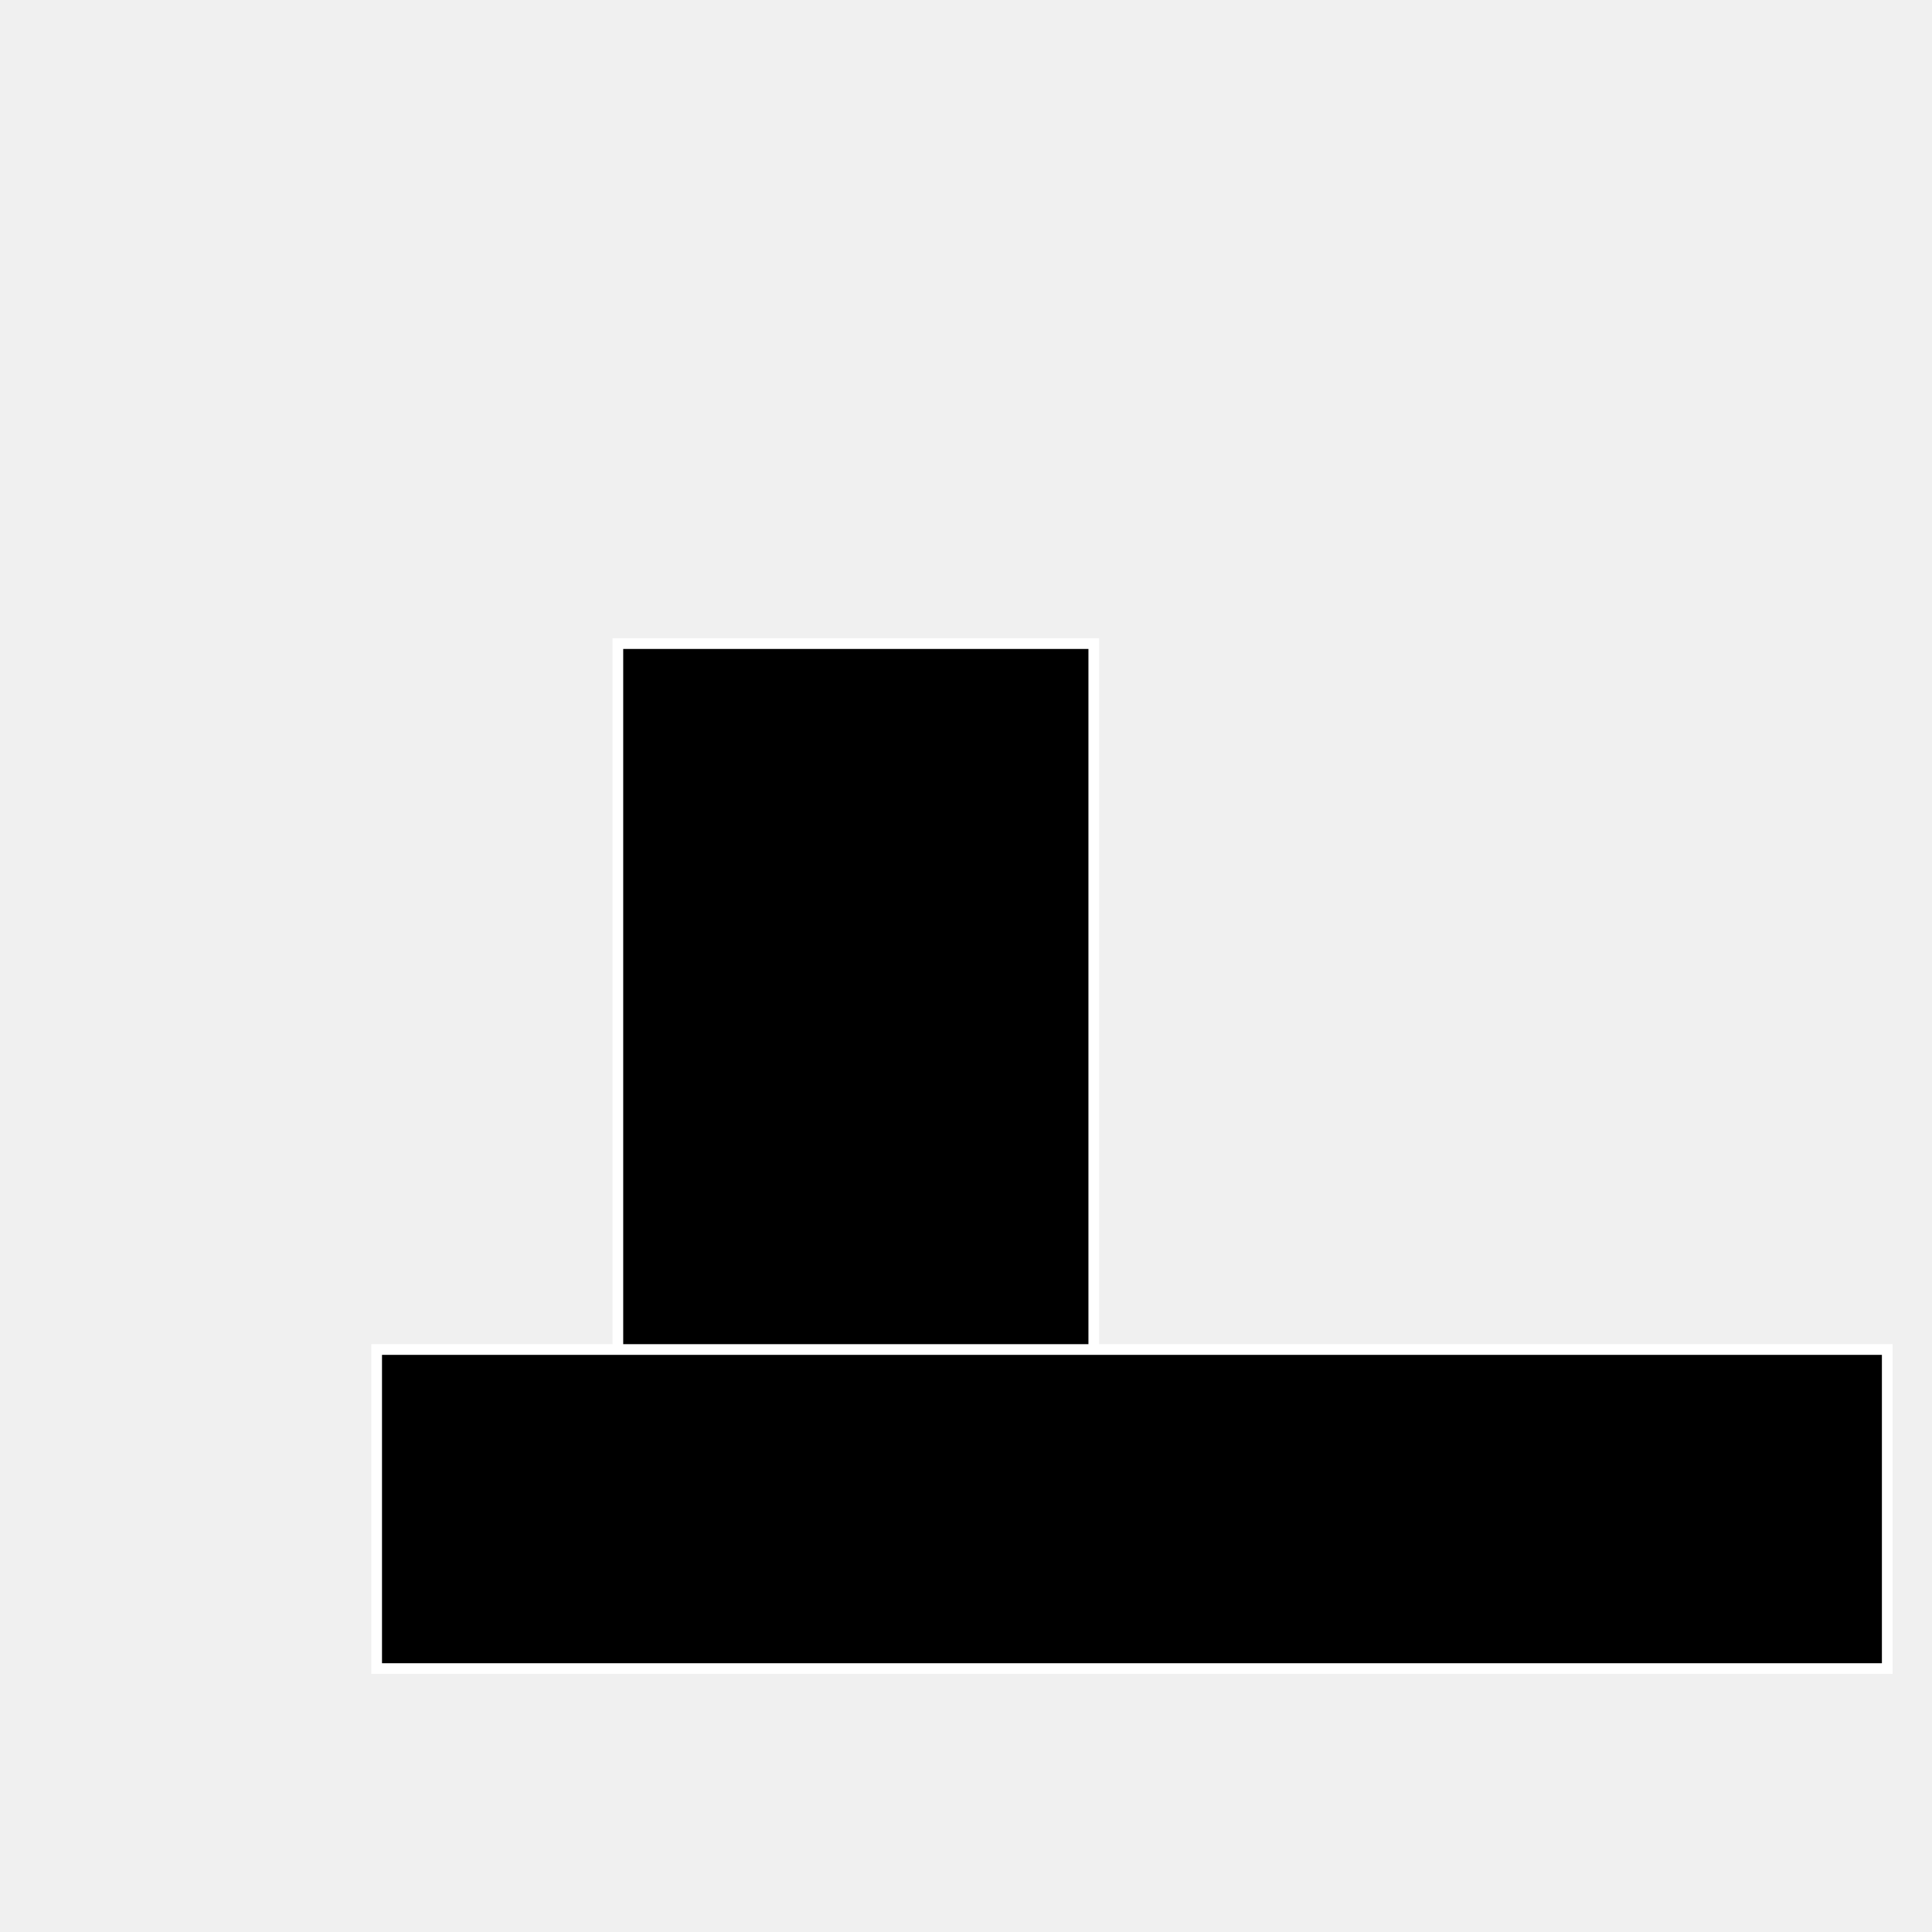
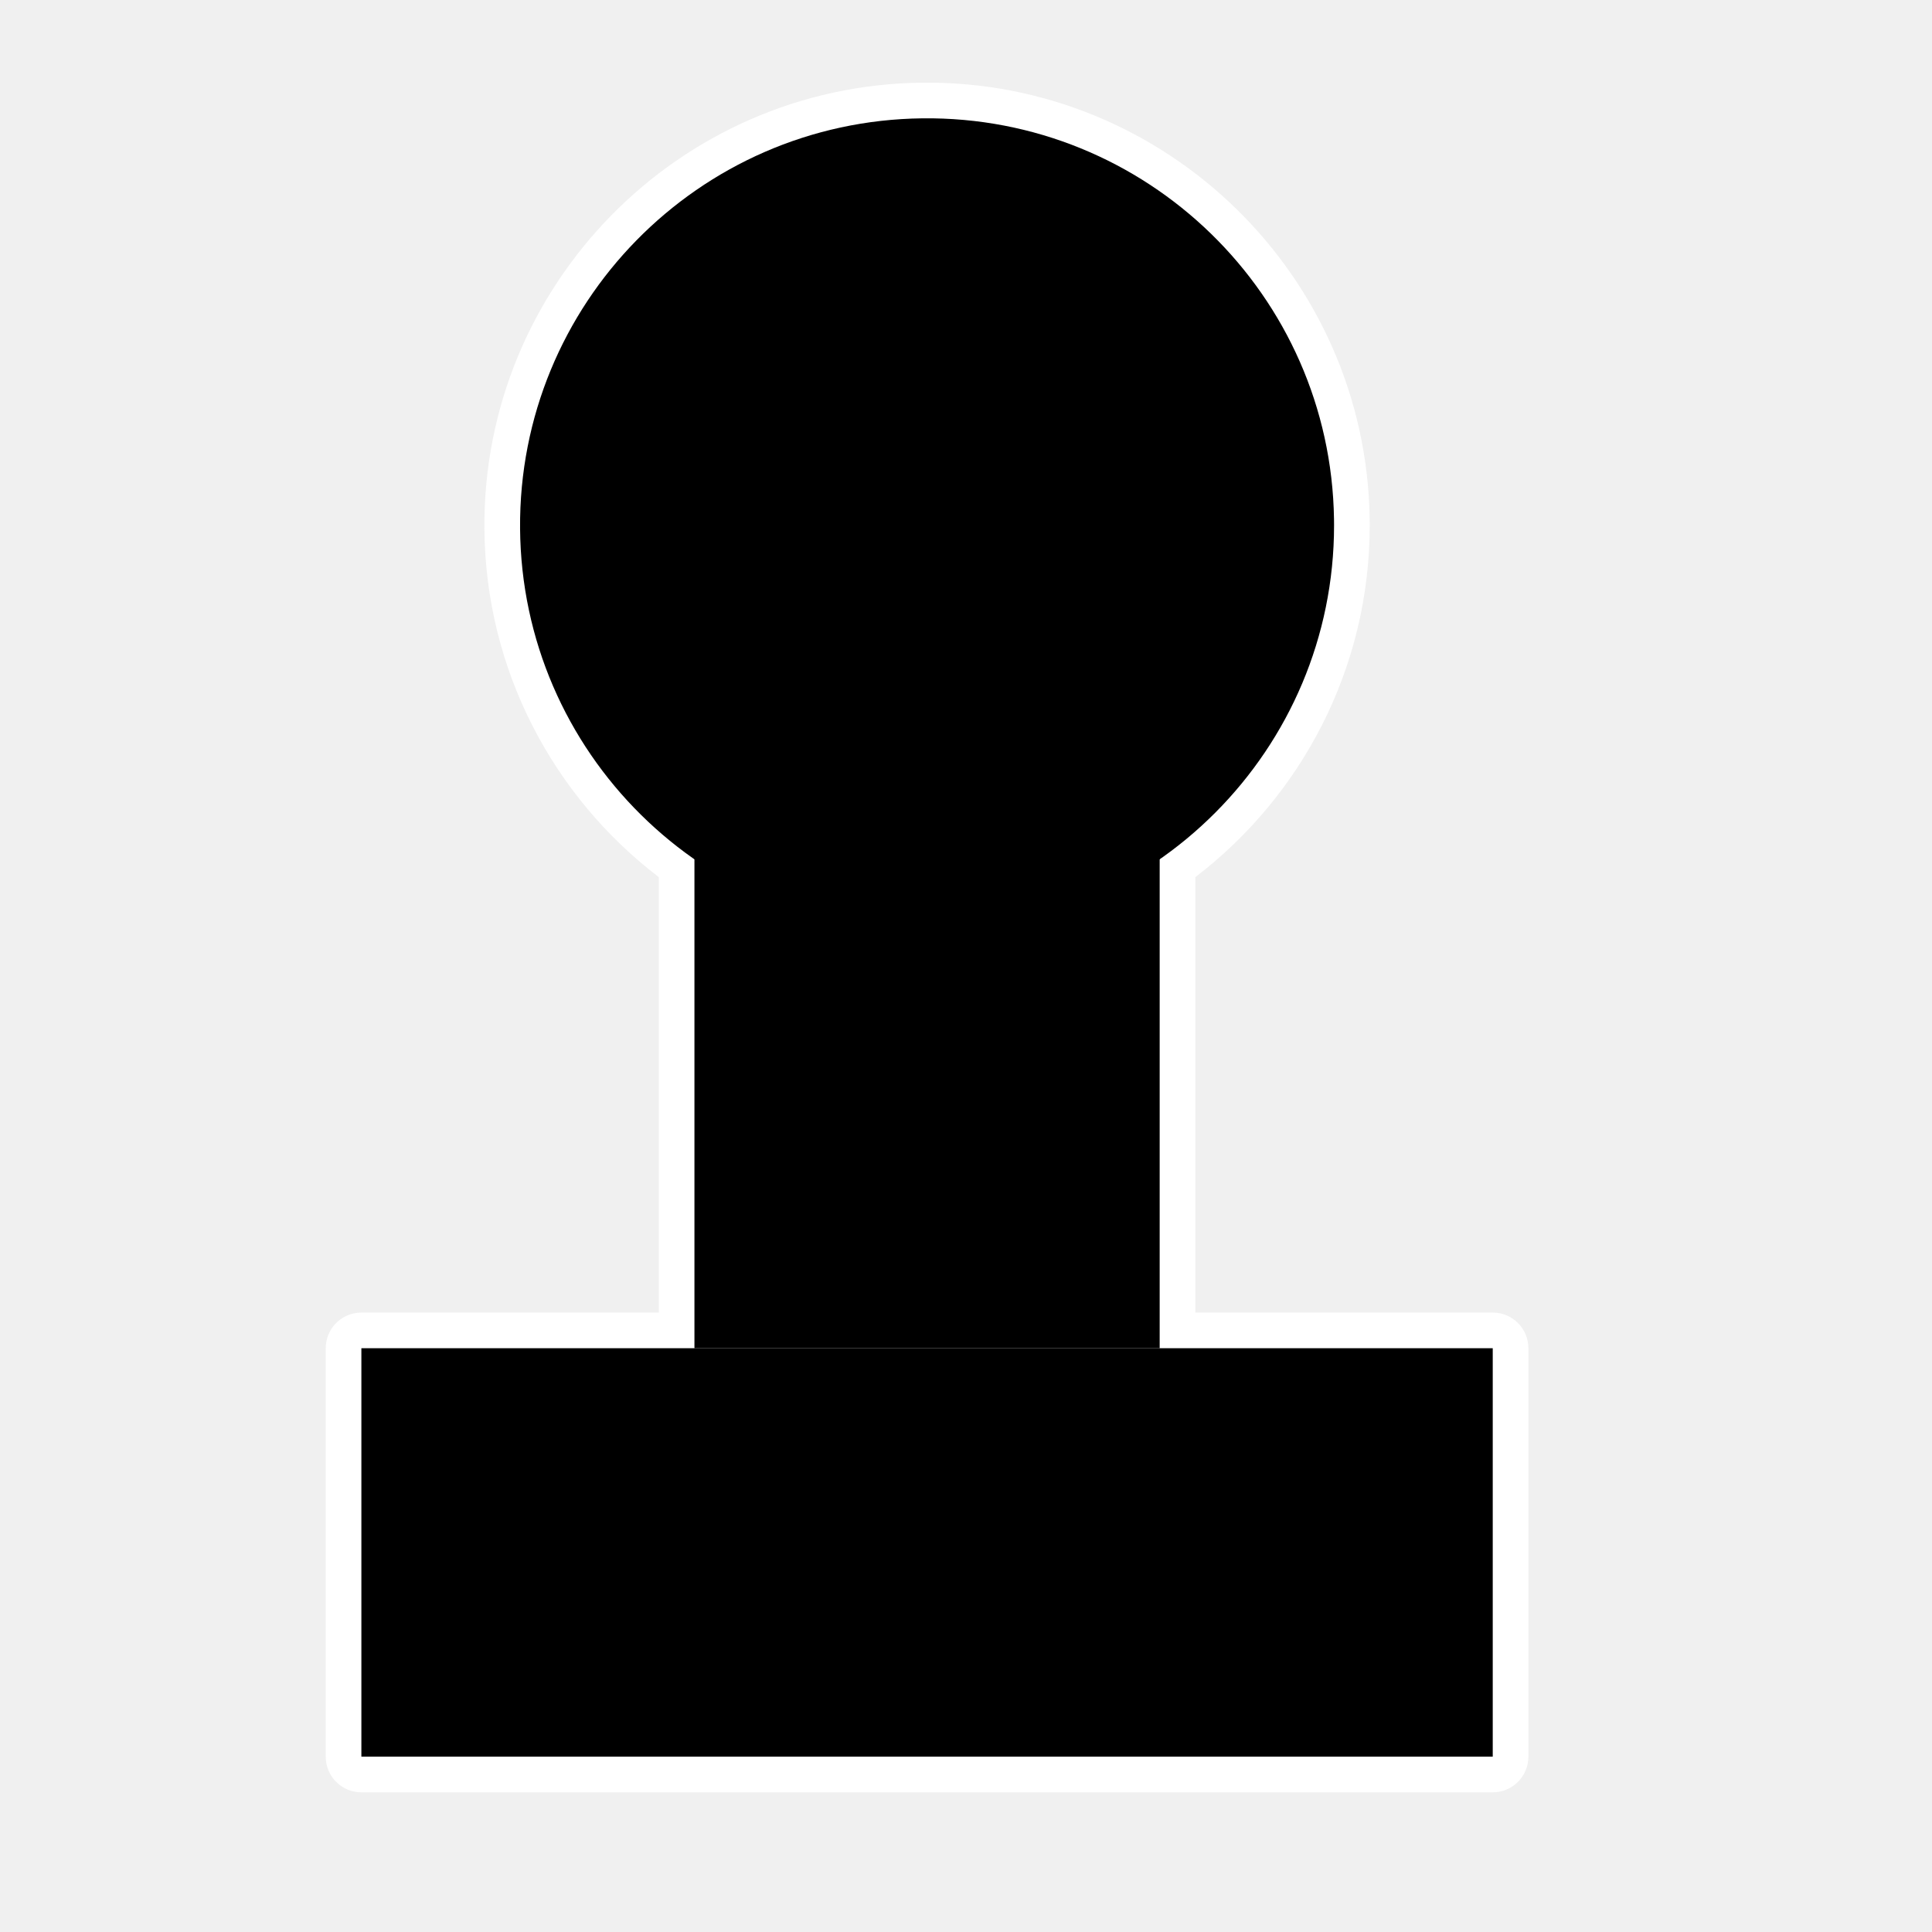
<svg xmlns="http://www.w3.org/2000/svg" width="1024" height="1024" viewBox="0 0 270.933 270.933" version="1.1" id="svg5">
  <defs id="defs2" />
  <g id="layer1">
    <g id="g2005" transform="translate(11.44672,-8.776256)">
-       <rect style="fill:#000000;stroke:#ffffff;stroke-width:3;stroke-miterlimit:4;stroke-dasharray:none;stroke-opacity:1;paint-order:markers stroke fill" id="rect1608" width="65.241" height="98.525" x="75.949" y="99.782" />
-       <rect style="fill:#000000;stroke:#ffffff;stroke-width:3;stroke-linecap:butt;stroke-linejoin:miter;stroke-miterlimit:4;stroke-dasharray:none;stroke-opacity:1;paint-order:markers stroke fill" id="rect109" width="210.338" height="43.243" x="42.123" y="198.775" />
+       <path id="path3180" style="color:#000000;fill:#ffffff;stroke-width:3.78;stroke-linejoin:round;-inkscape-stroke:none;paint-order:stroke fill markers" d="M 488.656,43.816 C 359.662,45.301 255.759,151.222 256.748,280.221 c 0.577,75.276 36.759,142.132 92.42,184.676 V 695.688 H 191.535 a 18.9,18.9 0 0 0 -18.896,18.898 v 216.48 a 18.9,18.9 0 0 0 18.896,18.898 h 599.646 a 18.9,18.9 0 0 0 18.898,-18.898 V 714.586 A 18.9,18.9 0 0 0 791.182,695.688 H 633.549 V 464.902 c 56.147,-42.919 92.428,-110.559 92.428,-186.482 a 18.9,18.9 0 0 0 0,-0.148 l -0.029,-3.307 a 18.9,18.9 0 0 0 0,-0.148 C 723.968,145.829 617.65,42.332 488.656,43.816 Z m 0.436,37.795 C 597.713,80.361 686.494,166.785 688.16,275.4 l 0.021,3.033 c -0.004,52.929 -20.773,100.903 -54.633,136.236 V 342.207 A 18.9,18.9 0 0 0 614.65,323.309 H 368.066 a 18.9,18.9 0 0 0 -18.898,18.898 v 72.467 C 315.652,379.701 294.945,332.323 294.543,279.934 293.71,171.309 380.471,82.861 489.092,81.611 Z M 386.965,361.104 h 208.789 v 84.301 c -30.035,18.781 -65.531,29.692 -103.643,29.838 -38.651,0.148 -74.698,-10.791 -105.146,-29.83 z M 595.754,488.484 V 695.688 H 386.965 V 488.486 c 31.726,15.834 67.499,24.696 105.295,24.551 37.157,-0.143 72.289,-8.98 103.494,-24.553 z m -385.32,245 H 772.283 V 912.17 H 210.434 Z" transform="matrix(0.2645833,0,0,0.2645833,-11.44672,8.776256)" />
+       <path style="color:#000000;fill:#000000;stroke-width:10;stroke-linejoin:round;-inkscape-stroke:none;paint-order:stroke fill markers" d="m 85.938,99.318 h 65.241 v 98.525 H 85.938 Z" id="path3182" />
+       <path style="color:#000000;fill:#000000;stroke-width:10;stroke-linejoin:round;-inkscape-stroke:none;paint-order:stroke fill markers" d="M 39.231,197.843 H 197.887 v 57.278 H 39.231 Z" id="path3176" />
+       <path style="color:#000000;fill:#000000;stroke-width:10;stroke-linejoin:round;-inkscape-stroke:none;paint-order:stroke fill markers" d="M 175.635,82.441 A 57.076,57.076 0 0 1 118.778,139.517 57.076,57.076 0 0 1 61.485,82.879 57.076,57.076 0 0 1 117.902,25.37 57.076,57.076 0 0 1 175.628,81.566 Z" id="path3188" />
    </g>
  </g>
</svg>
